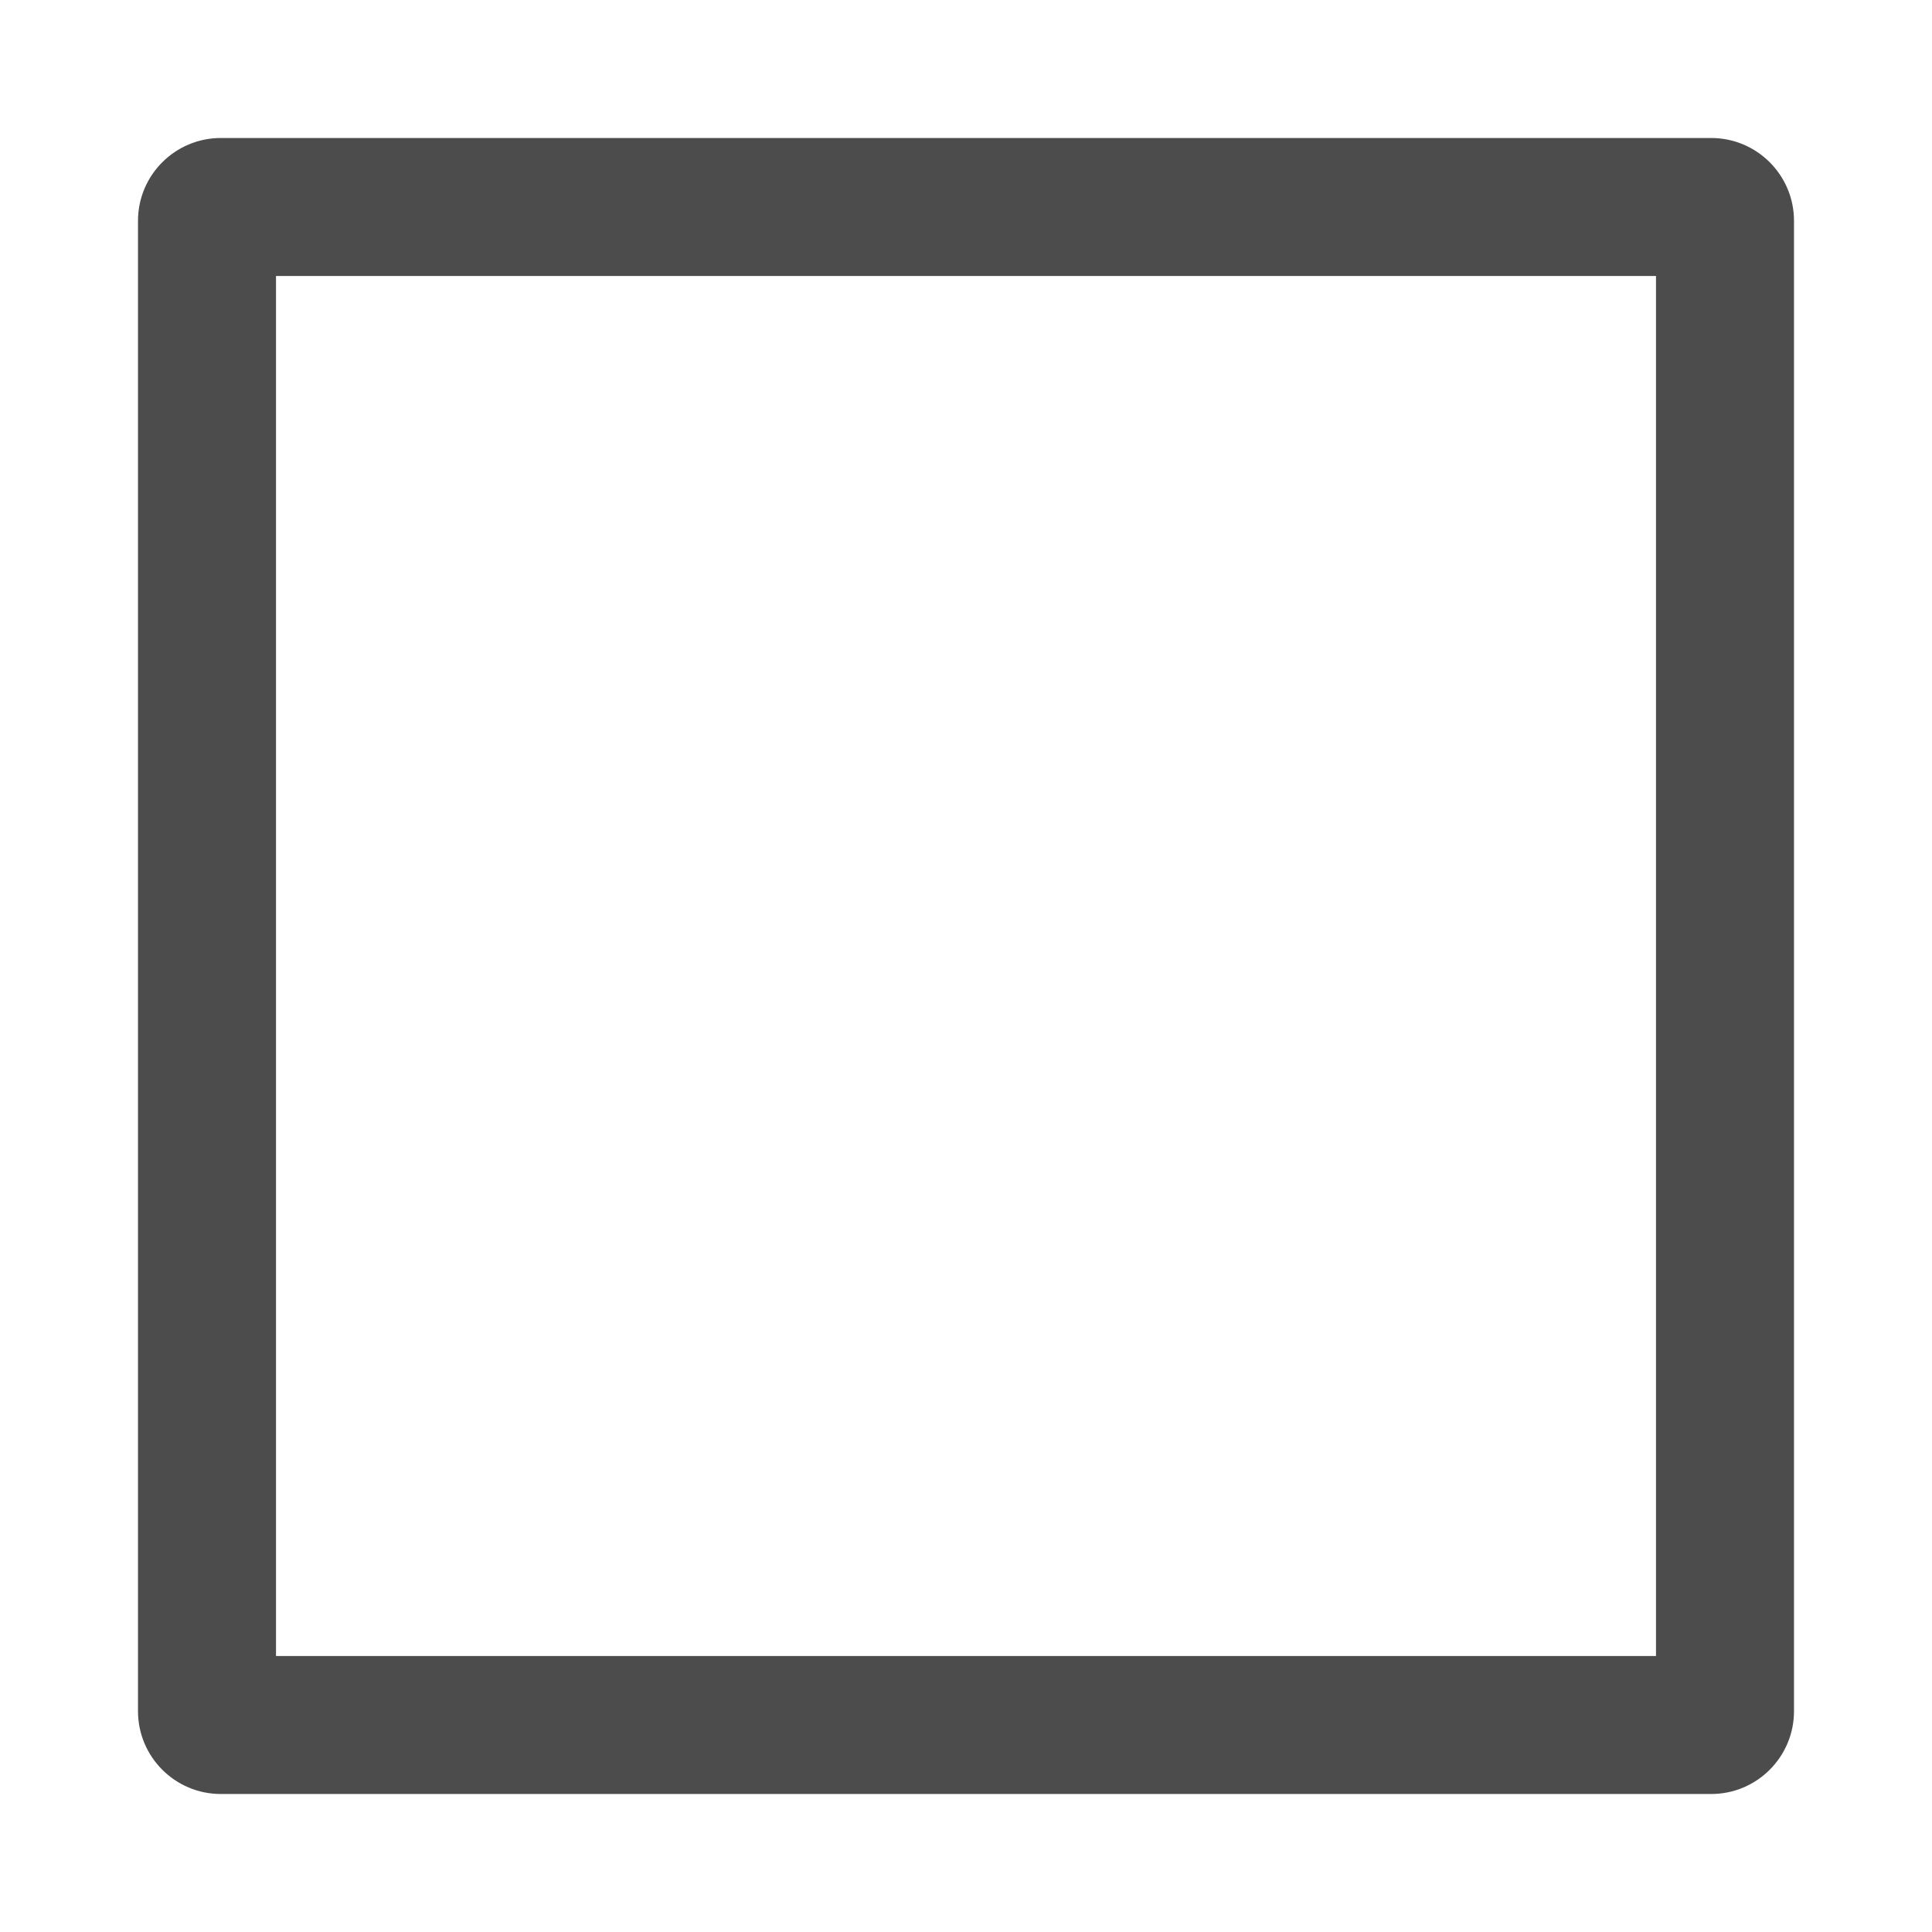
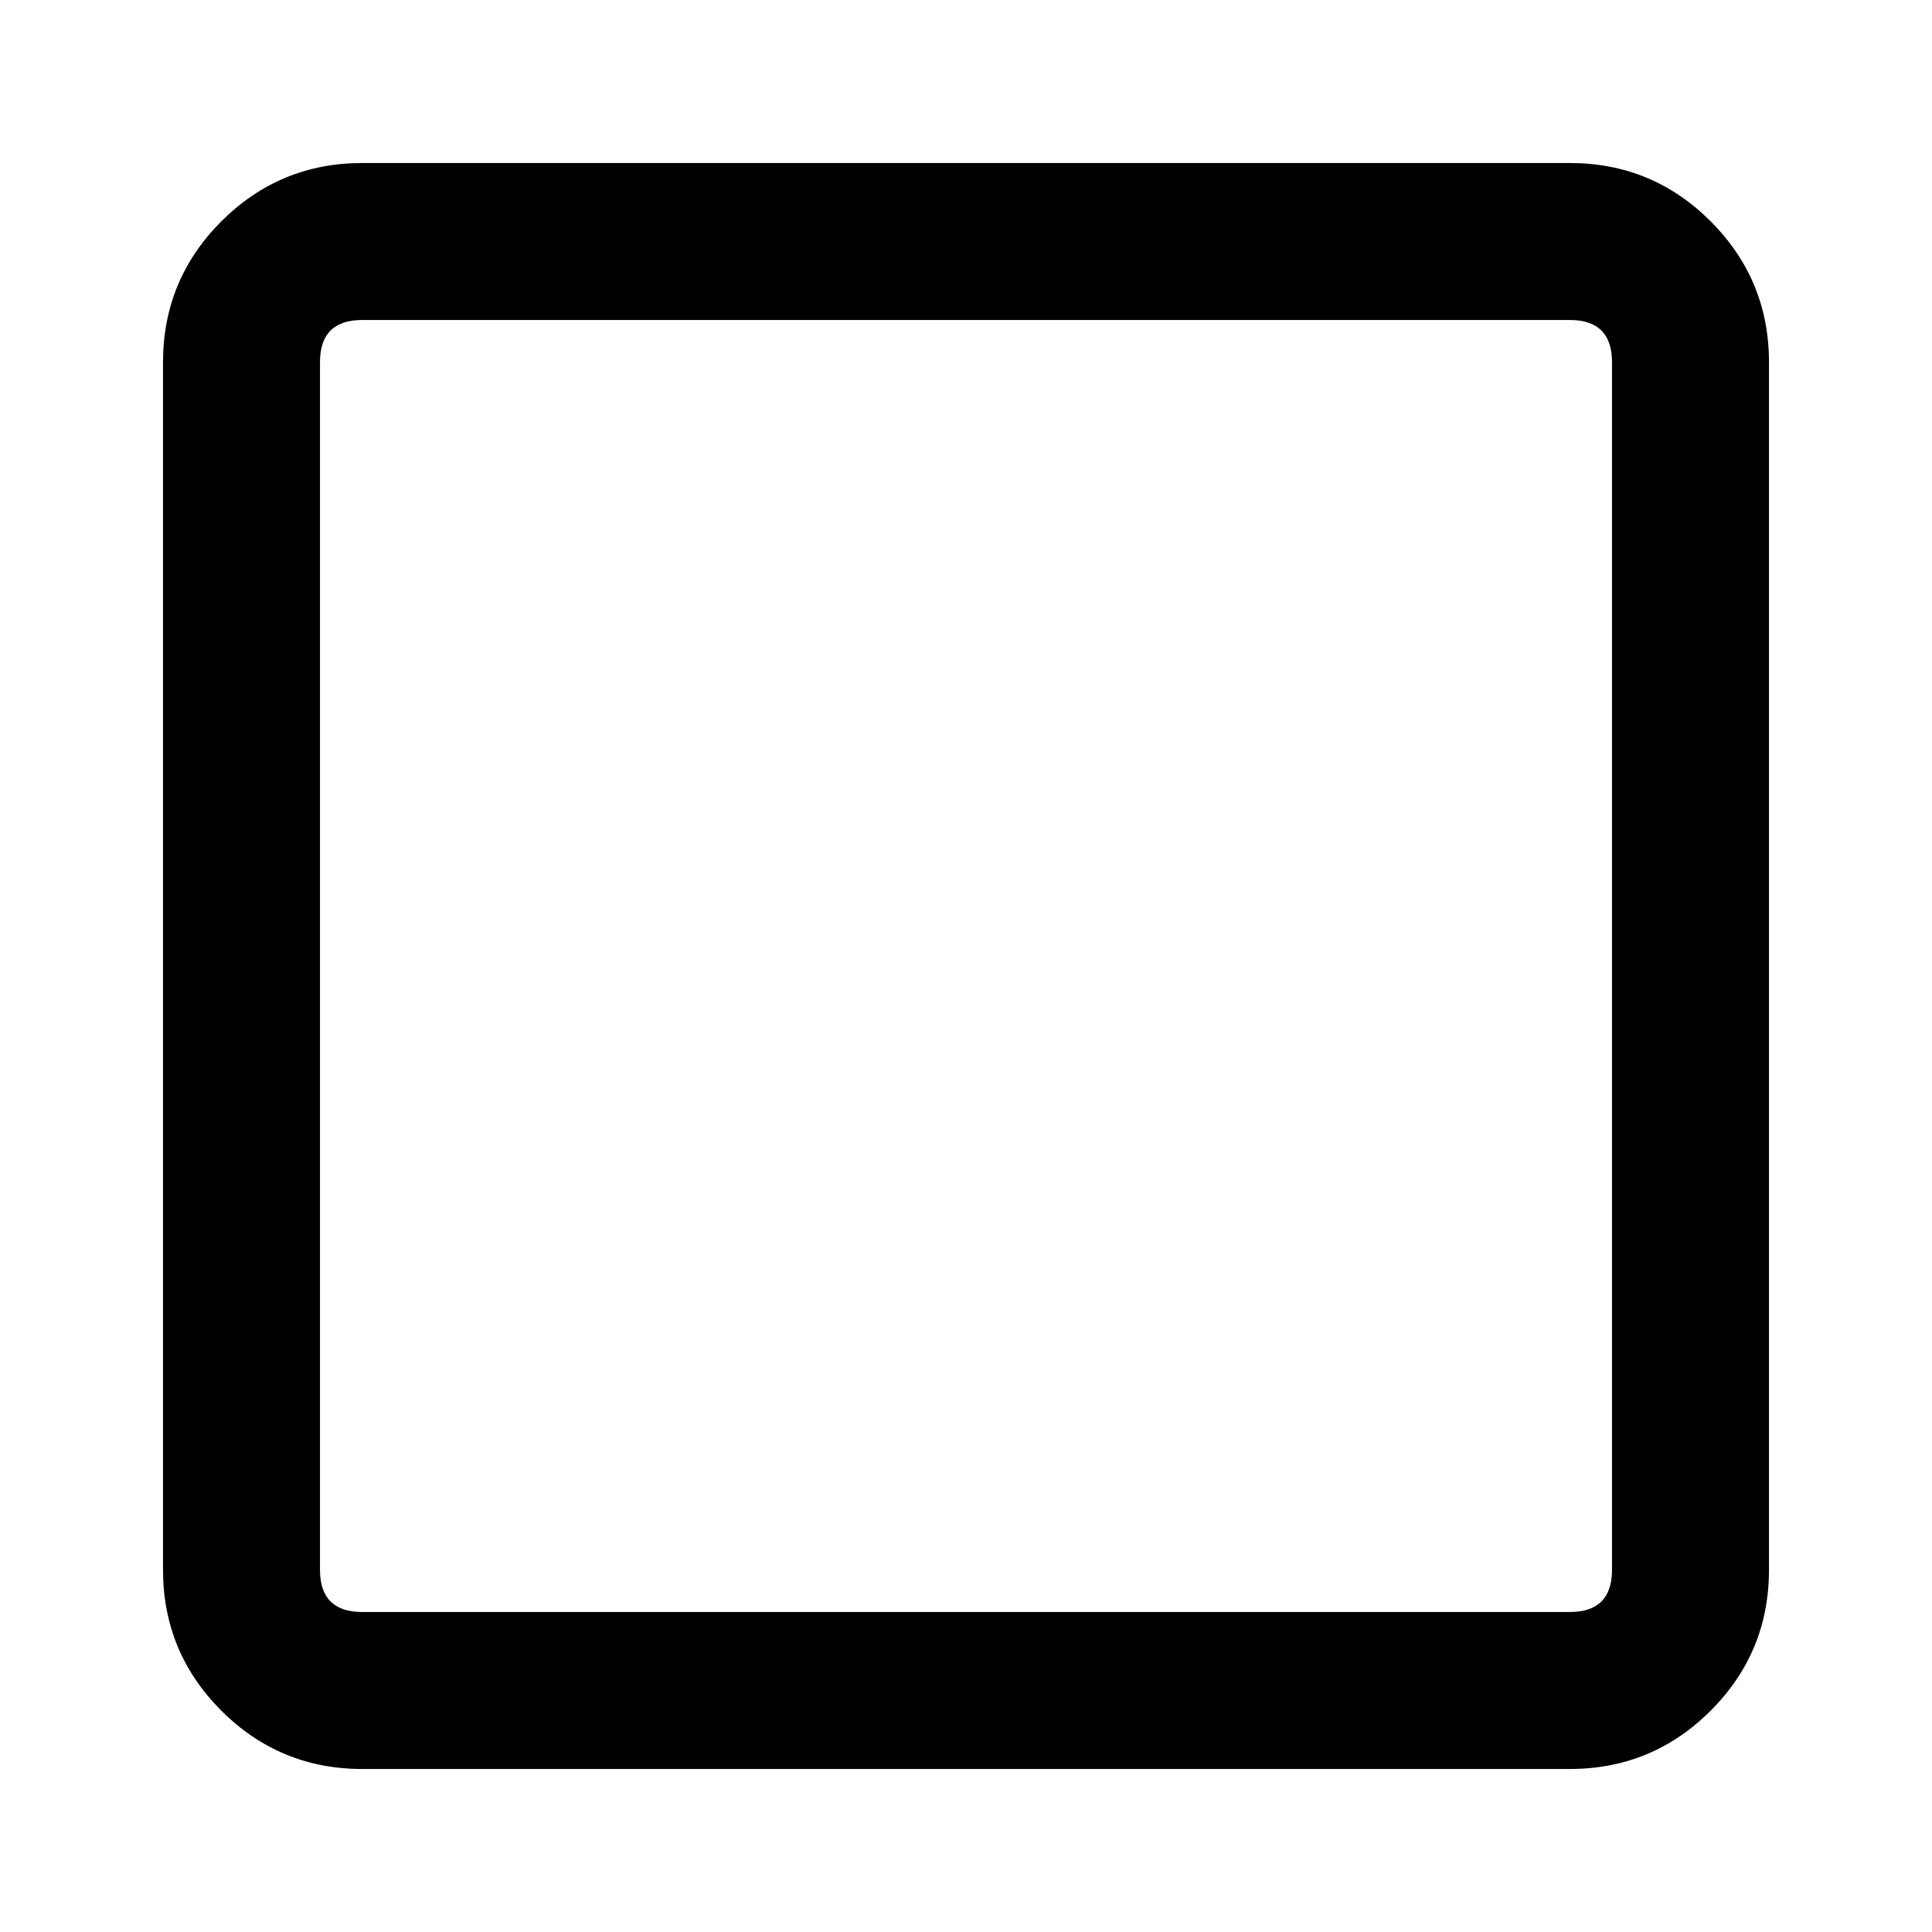
- <svg xmlns="http://www.w3.org/2000/svg" data-v-5059ea24="" width="1em" height="1em" viewBox="0 0 14 14" fill="none" tabindex="-1" opacity="0.7" class="mas-filter-item-icon transition" style="font-size: 14px; transform: rotate(0deg);">
-   <path fill-rule="evenodd" clip-rule="evenodd" d="M12 2H2V12H12V2ZM1.6 1C1.269 1 1 1.269 1 1.6V12.4C1 12.731 1.269 13 1.6 13H12.4C12.731 13 13 12.731 13 12.4V1.6C13 1.269 12.731 1 12.4 1H1.6Z" fill="currentcolor" />
+ <svg xmlns="http://www.w3.org/2000/svg" fill="none" version="1.1" width="16" height="16" viewBox="0 0 16 16">
+   <defs>
+     <clipPath id="master_svg0_403_2934">
+       <rect x="0" y="0" width="16" height="16" rx="0" />
+     </clipPath>
+   </defs>
+   <g clip-path="url(#master_svg0_403_2934)">
+     <g>
+       <path d="M1.35,13L1.35,3Q1.35,2.317,1.833,1.833Q2.317,1.35,3,1.35L13,1.35Q13.684,1.35,14.167,1.833Q14.65,2.317,14.65,3L14.65,13Q14.65,13.684,14.167,14.167Q13.684,14.65,13,14.65L3,14.65Q2.317,14.65,1.833,14.167Q1.35,13.684,1.35,13ZM2.65,13Q2.65,13.35,3,13.35L13,13.35Q13.35,13.35,13.35,13L13.35,3Q13.35,2.65,13,2.65L3,2.65Q2.65,2.65,2.65,3L2.65,13Z" fill="#000000" fill-opacity="1" />
+     </g>
+   </g>
</svg>
